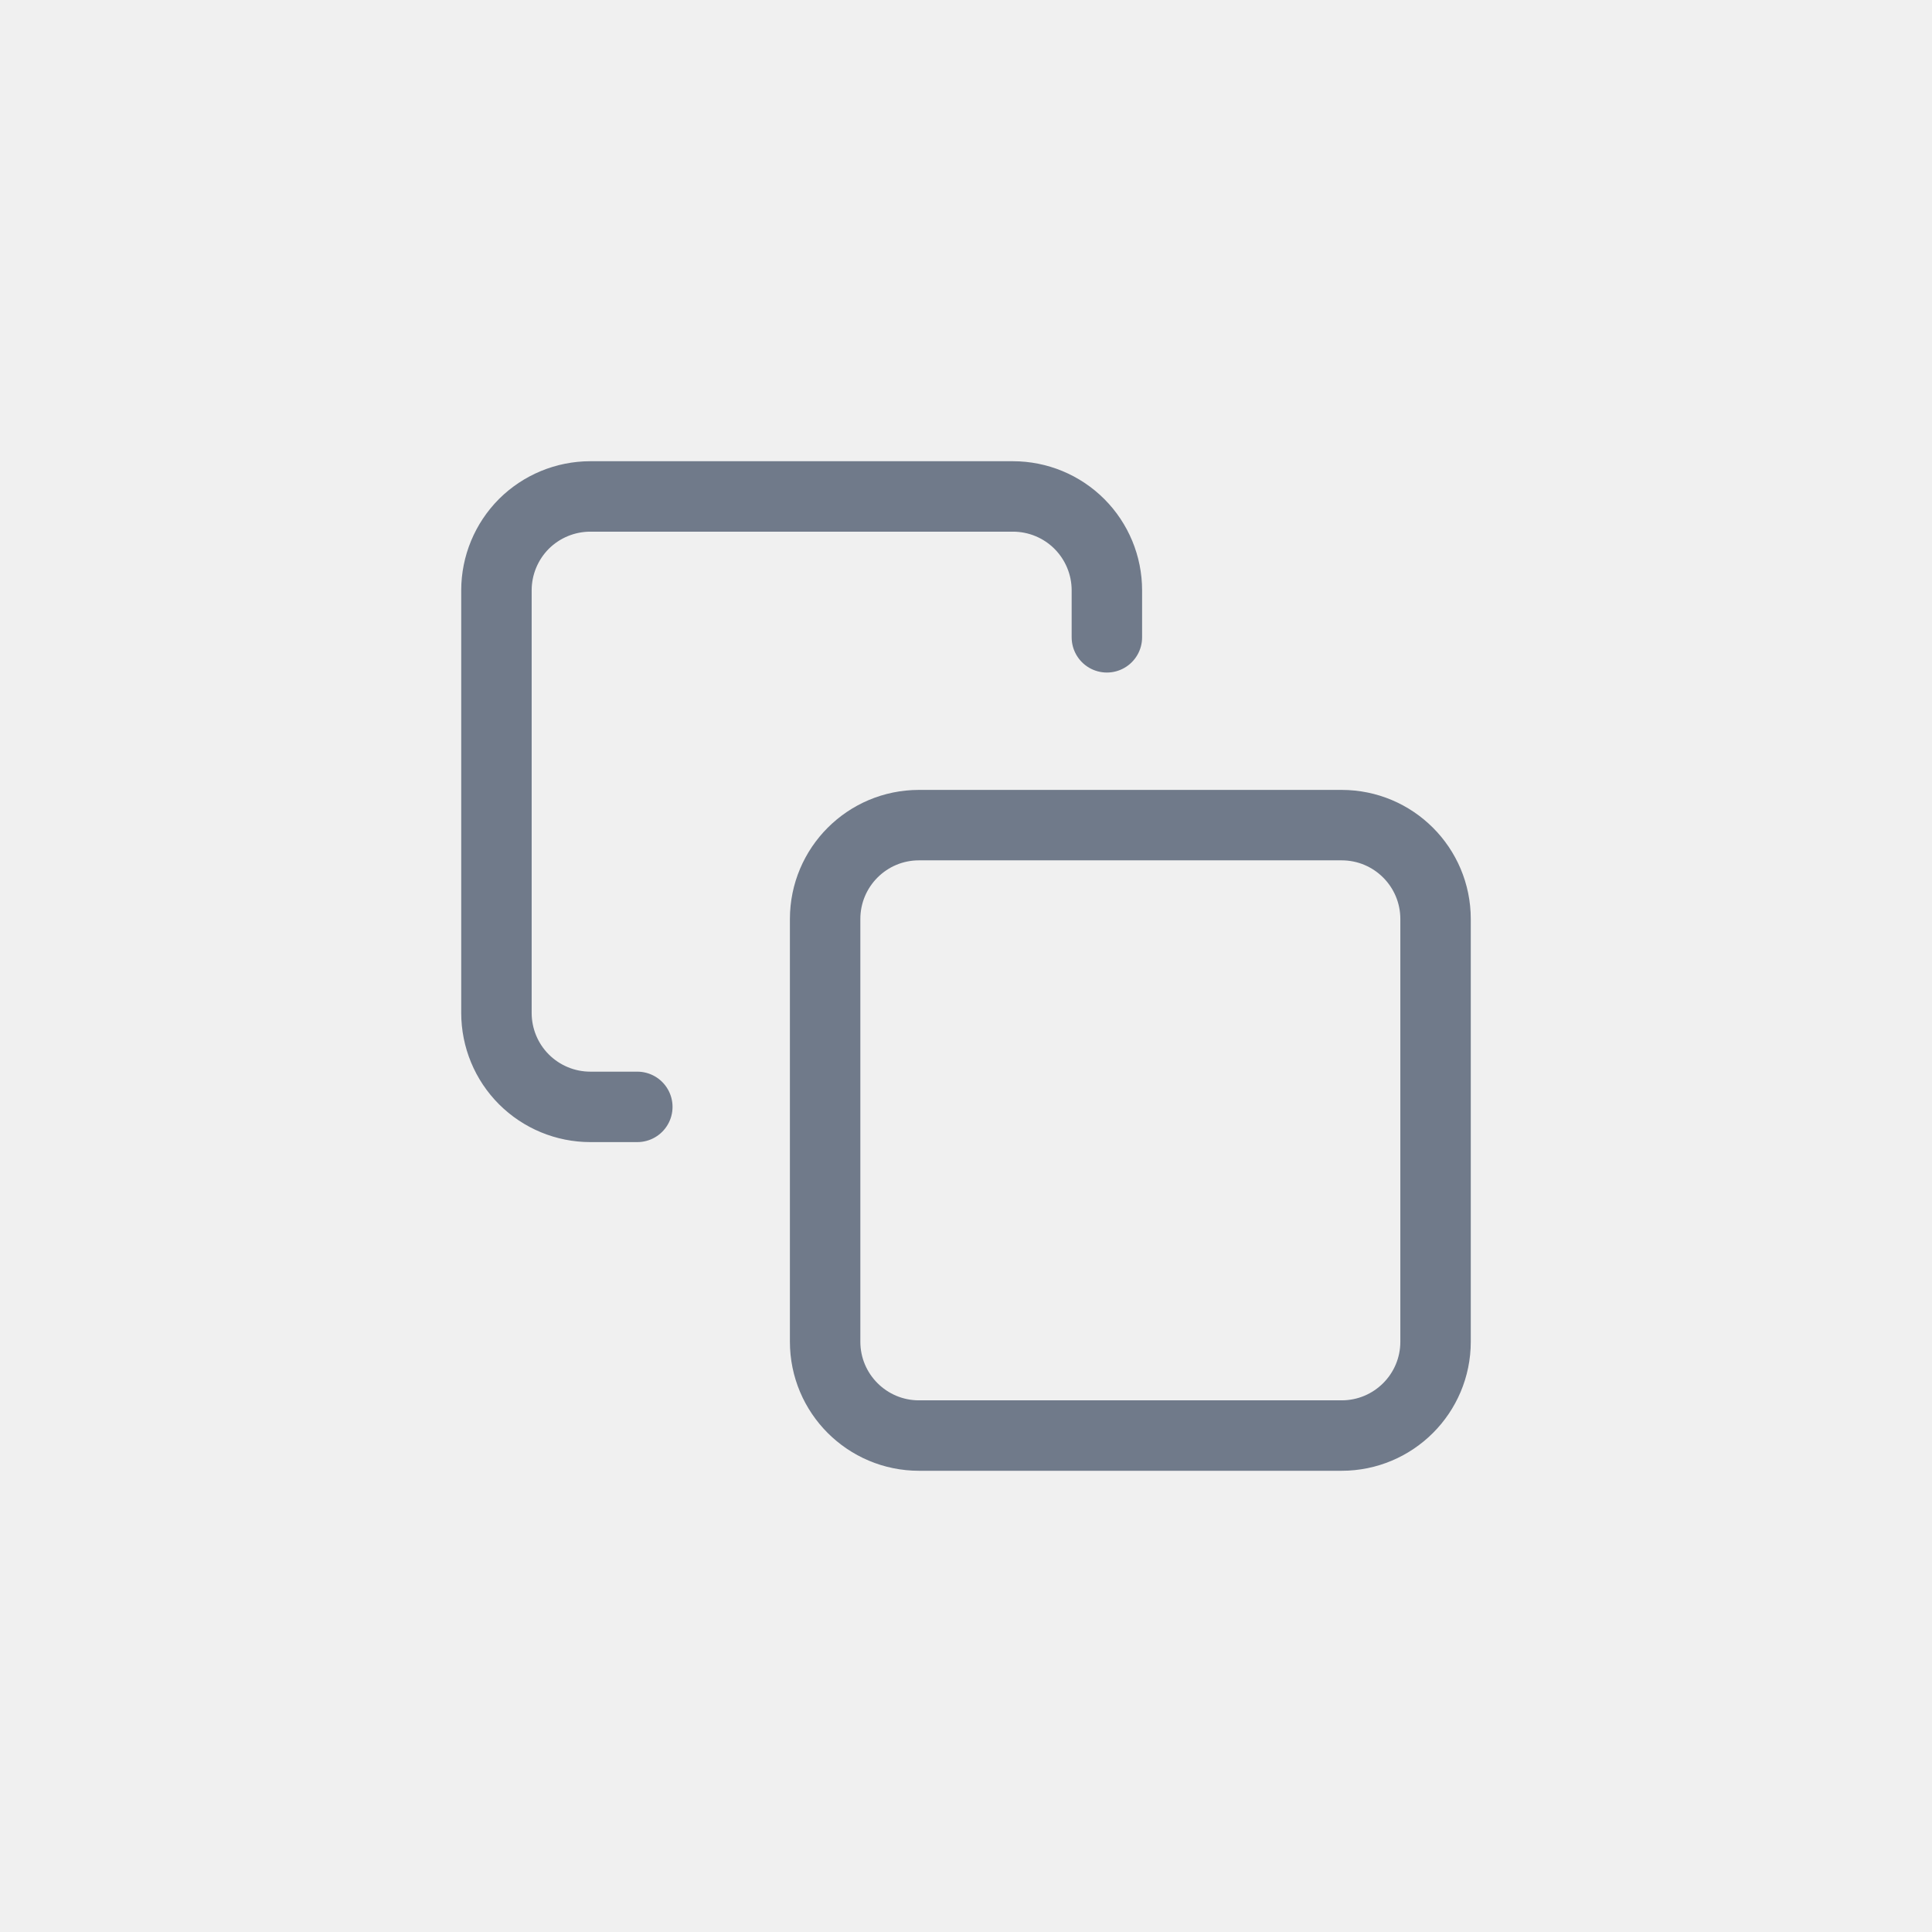
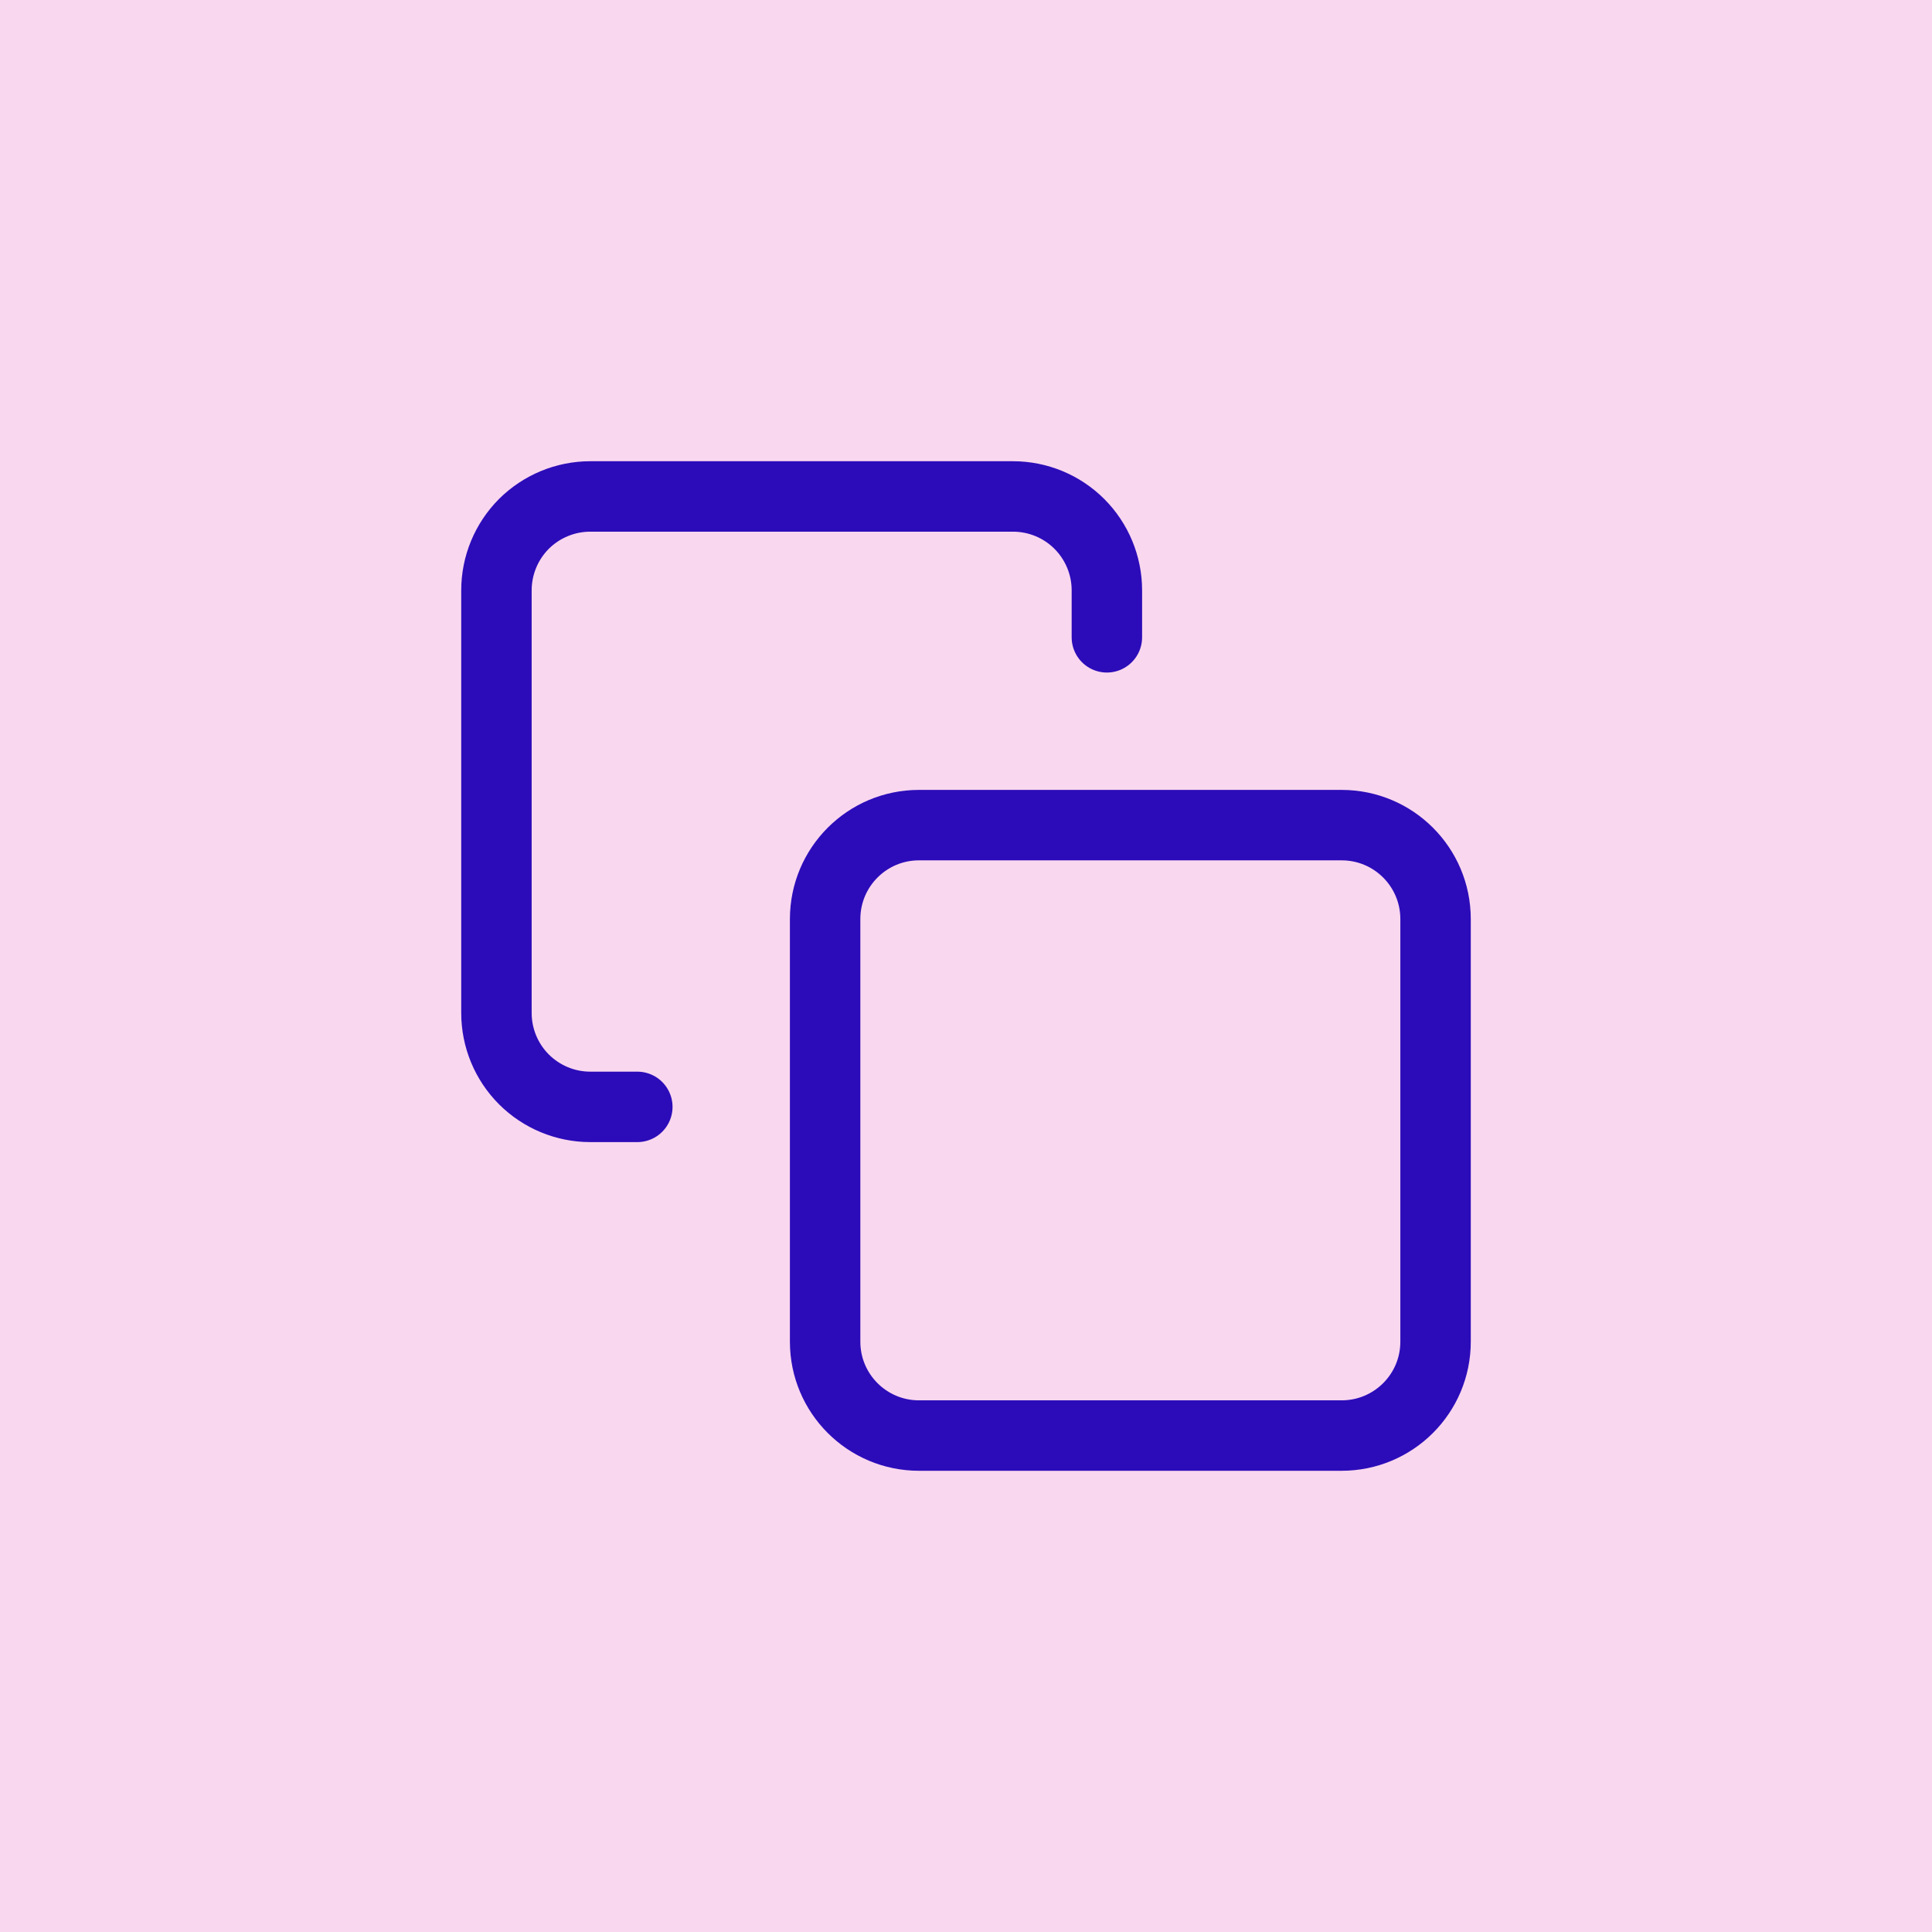
<svg xmlns="http://www.w3.org/2000/svg" width="24" height="24" viewBox="0 0 24 24" fill="none">
-   <g clip-path="url(#clip0_49_917)">
-     <path d="M16.666 10.25H11.416C10.772 10.25 10.25 10.772 10.25 11.417V16.667C10.25 17.311 10.772 17.833 11.416 17.833H16.666C17.311 17.833 17.833 17.311 17.833 16.667V11.417C17.833 10.772 17.311 10.25 16.666 10.25Z" stroke="#707A8A" stroke-width="0.875" stroke-linecap="round" stroke-linejoin="round" />
-     <path d="M7.917 13.75H7.333C7.024 13.75 6.727 13.627 6.508 13.408C6.29 13.19 6.167 12.893 6.167 12.583V7.333C6.167 7.024 6.29 6.727 6.508 6.508C6.727 6.29 7.024 6.167 7.333 6.167H12.583C12.893 6.167 13.19 6.29 13.408 6.508C13.627 6.727 13.75 7.024 13.75 7.333V7.917" stroke="#707A8A" stroke-width="0.875" stroke-linecap="round" stroke-linejoin="round" />
+   <rect width="24" height="24" fill="#F9D7EF" />
+   <g clip-path="url(#clip0_168_1659)">
+     <path d="M16.666 10.25H11.416C10.772 10.25 10.25 10.772 10.25 11.417V16.667C10.25 17.311 10.772 17.833 11.416 17.833H16.666C17.311 17.833 17.833 17.311 17.833 16.667V11.417C17.833 10.772 17.311 10.25 16.666 10.25Z" stroke="#2C0CB9" stroke-width="0.875" stroke-linecap="round" stroke-linejoin="round" />
+     <path d="M7.917 13.75H7.333C7.024 13.75 6.727 13.627 6.508 13.408C6.29 13.19 6.167 12.893 6.167 12.583V7.333C6.167 7.024 6.29 6.727 6.508 6.508C6.727 6.29 7.024 6.167 7.333 6.167H12.583C12.893 6.167 13.19 6.29 13.408 6.508C13.627 6.727 13.75 7.024 13.75 7.333V7.917" stroke="#2C0CB9" stroke-width="0.875" stroke-linecap="round" stroke-linejoin="round" />
  </g>
  <defs>
-     <clipPath id="clip0_49_917">
+     <clipPath id="clip0_168_1659">
      <rect width="14" height="14" fill="white" transform="translate(5 5)" />
    </clipPath>
  </defs>
</svg>
